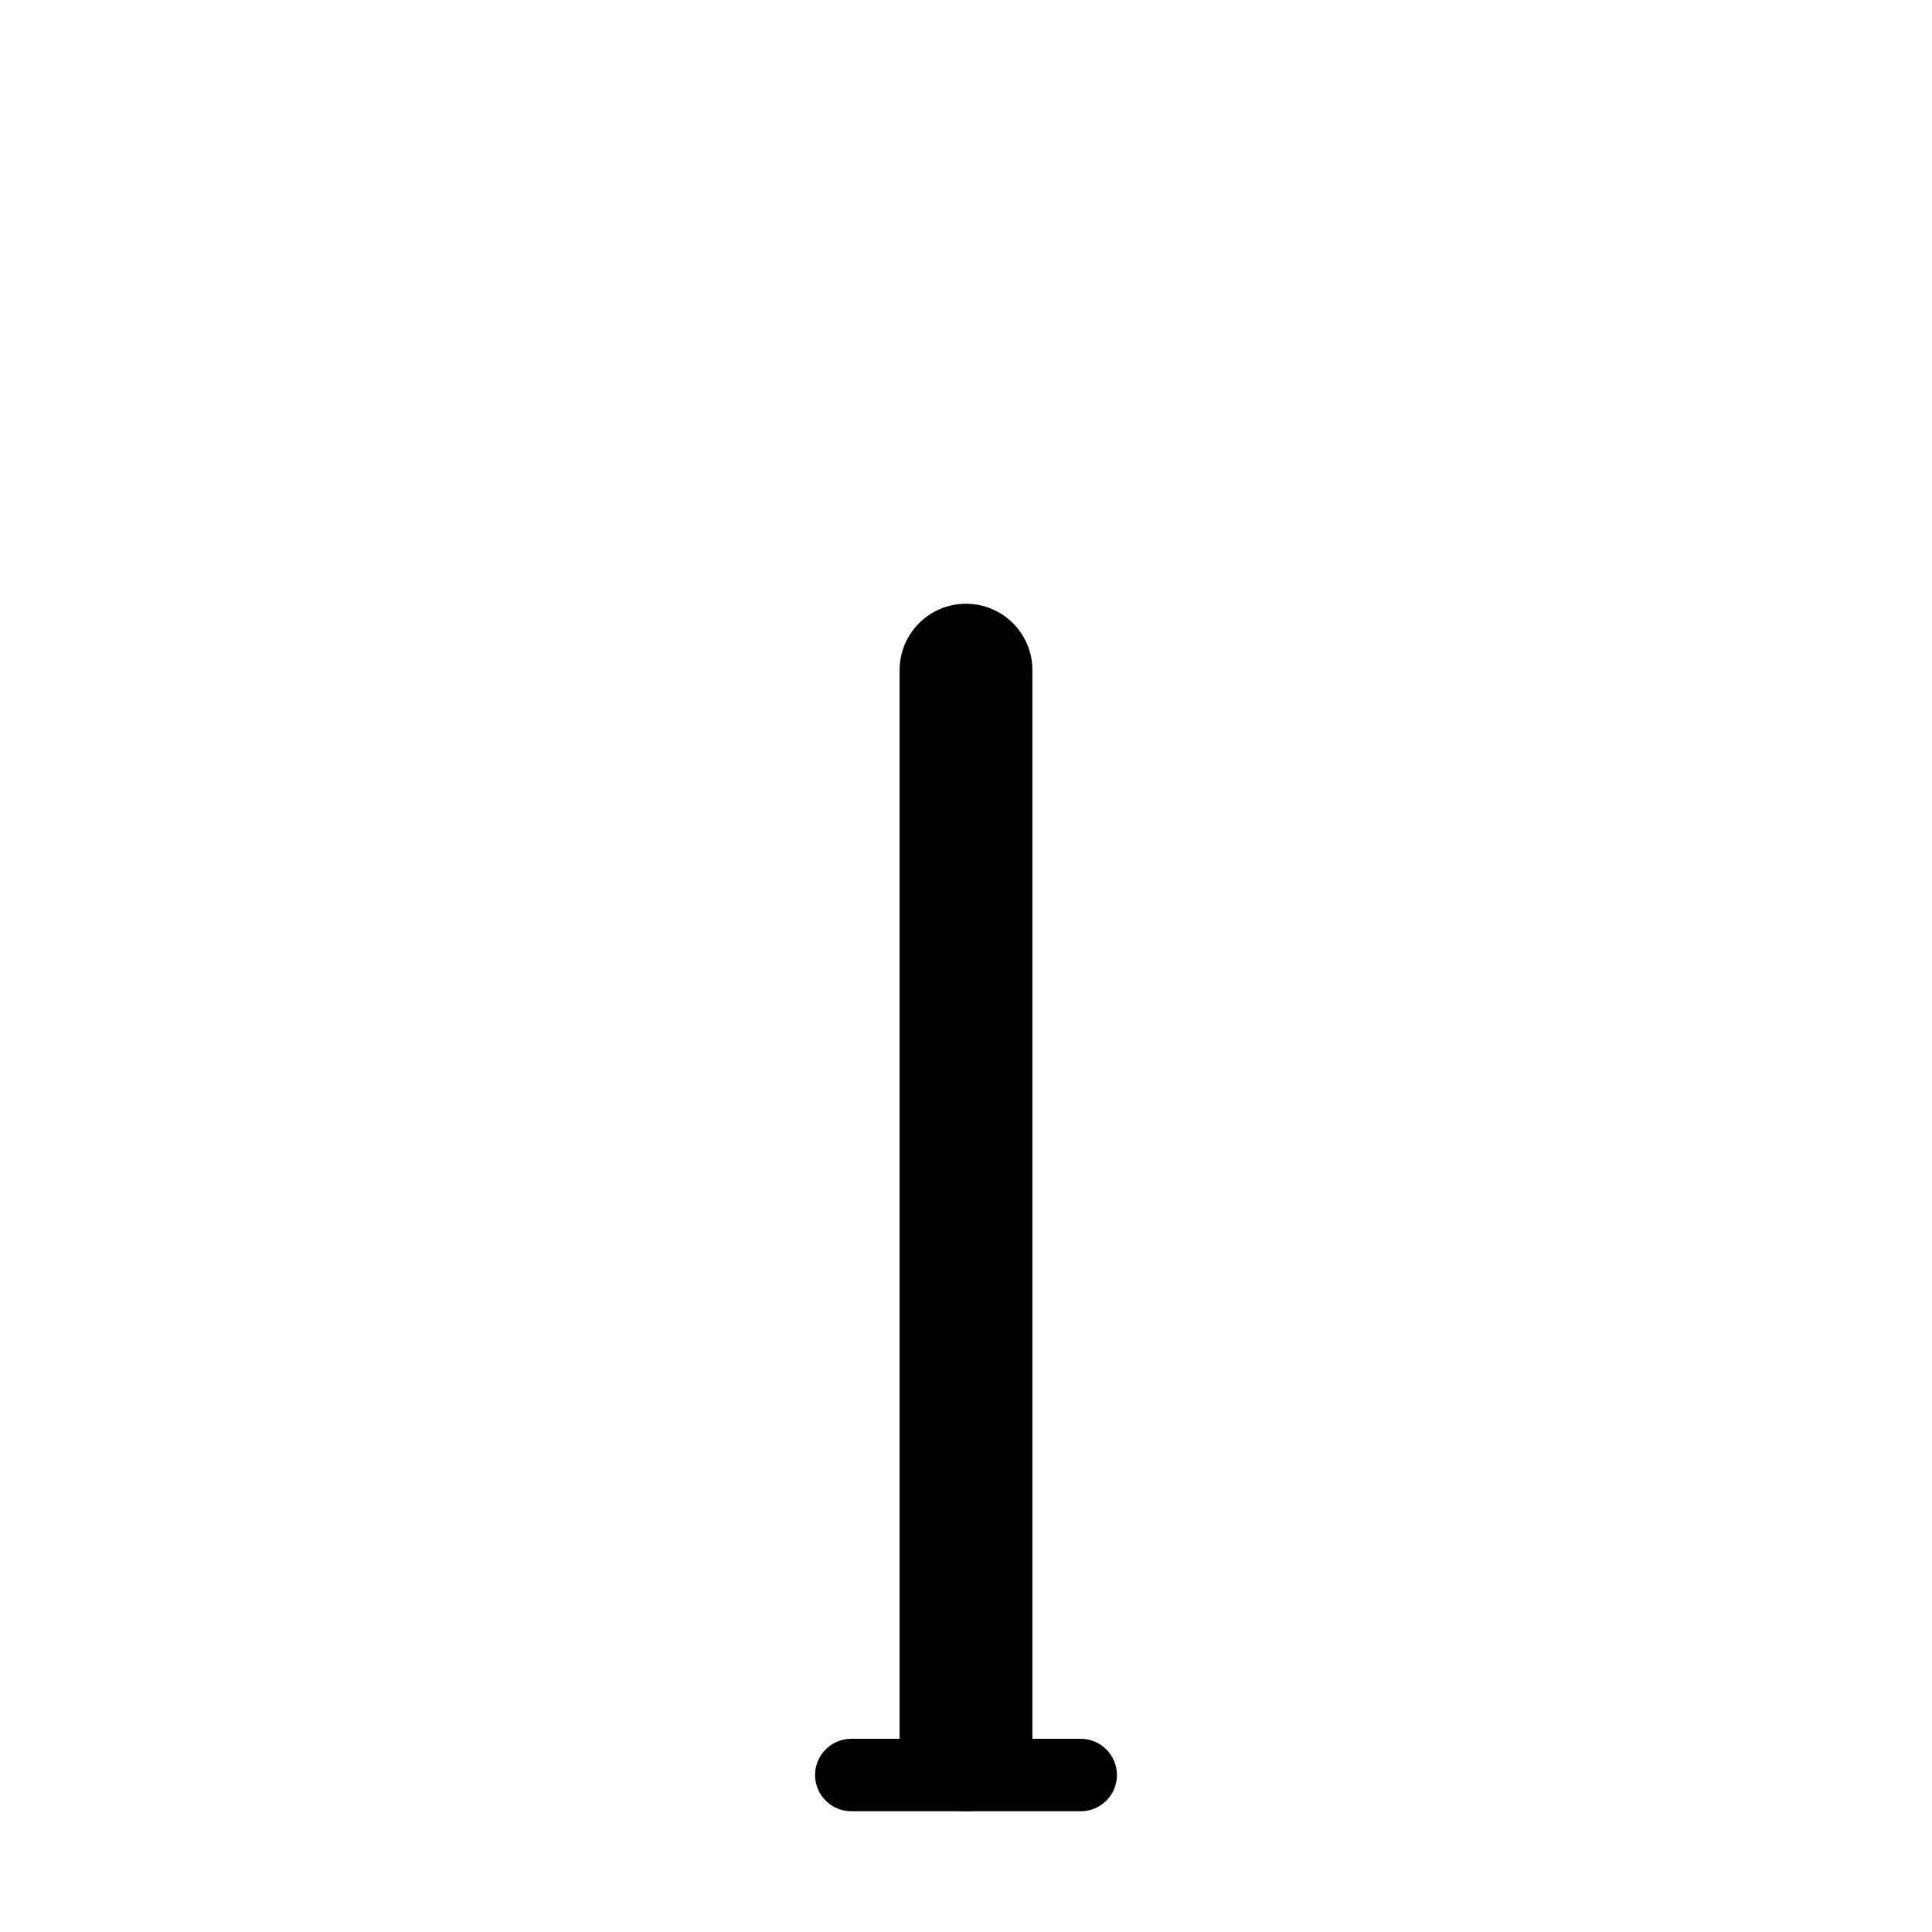
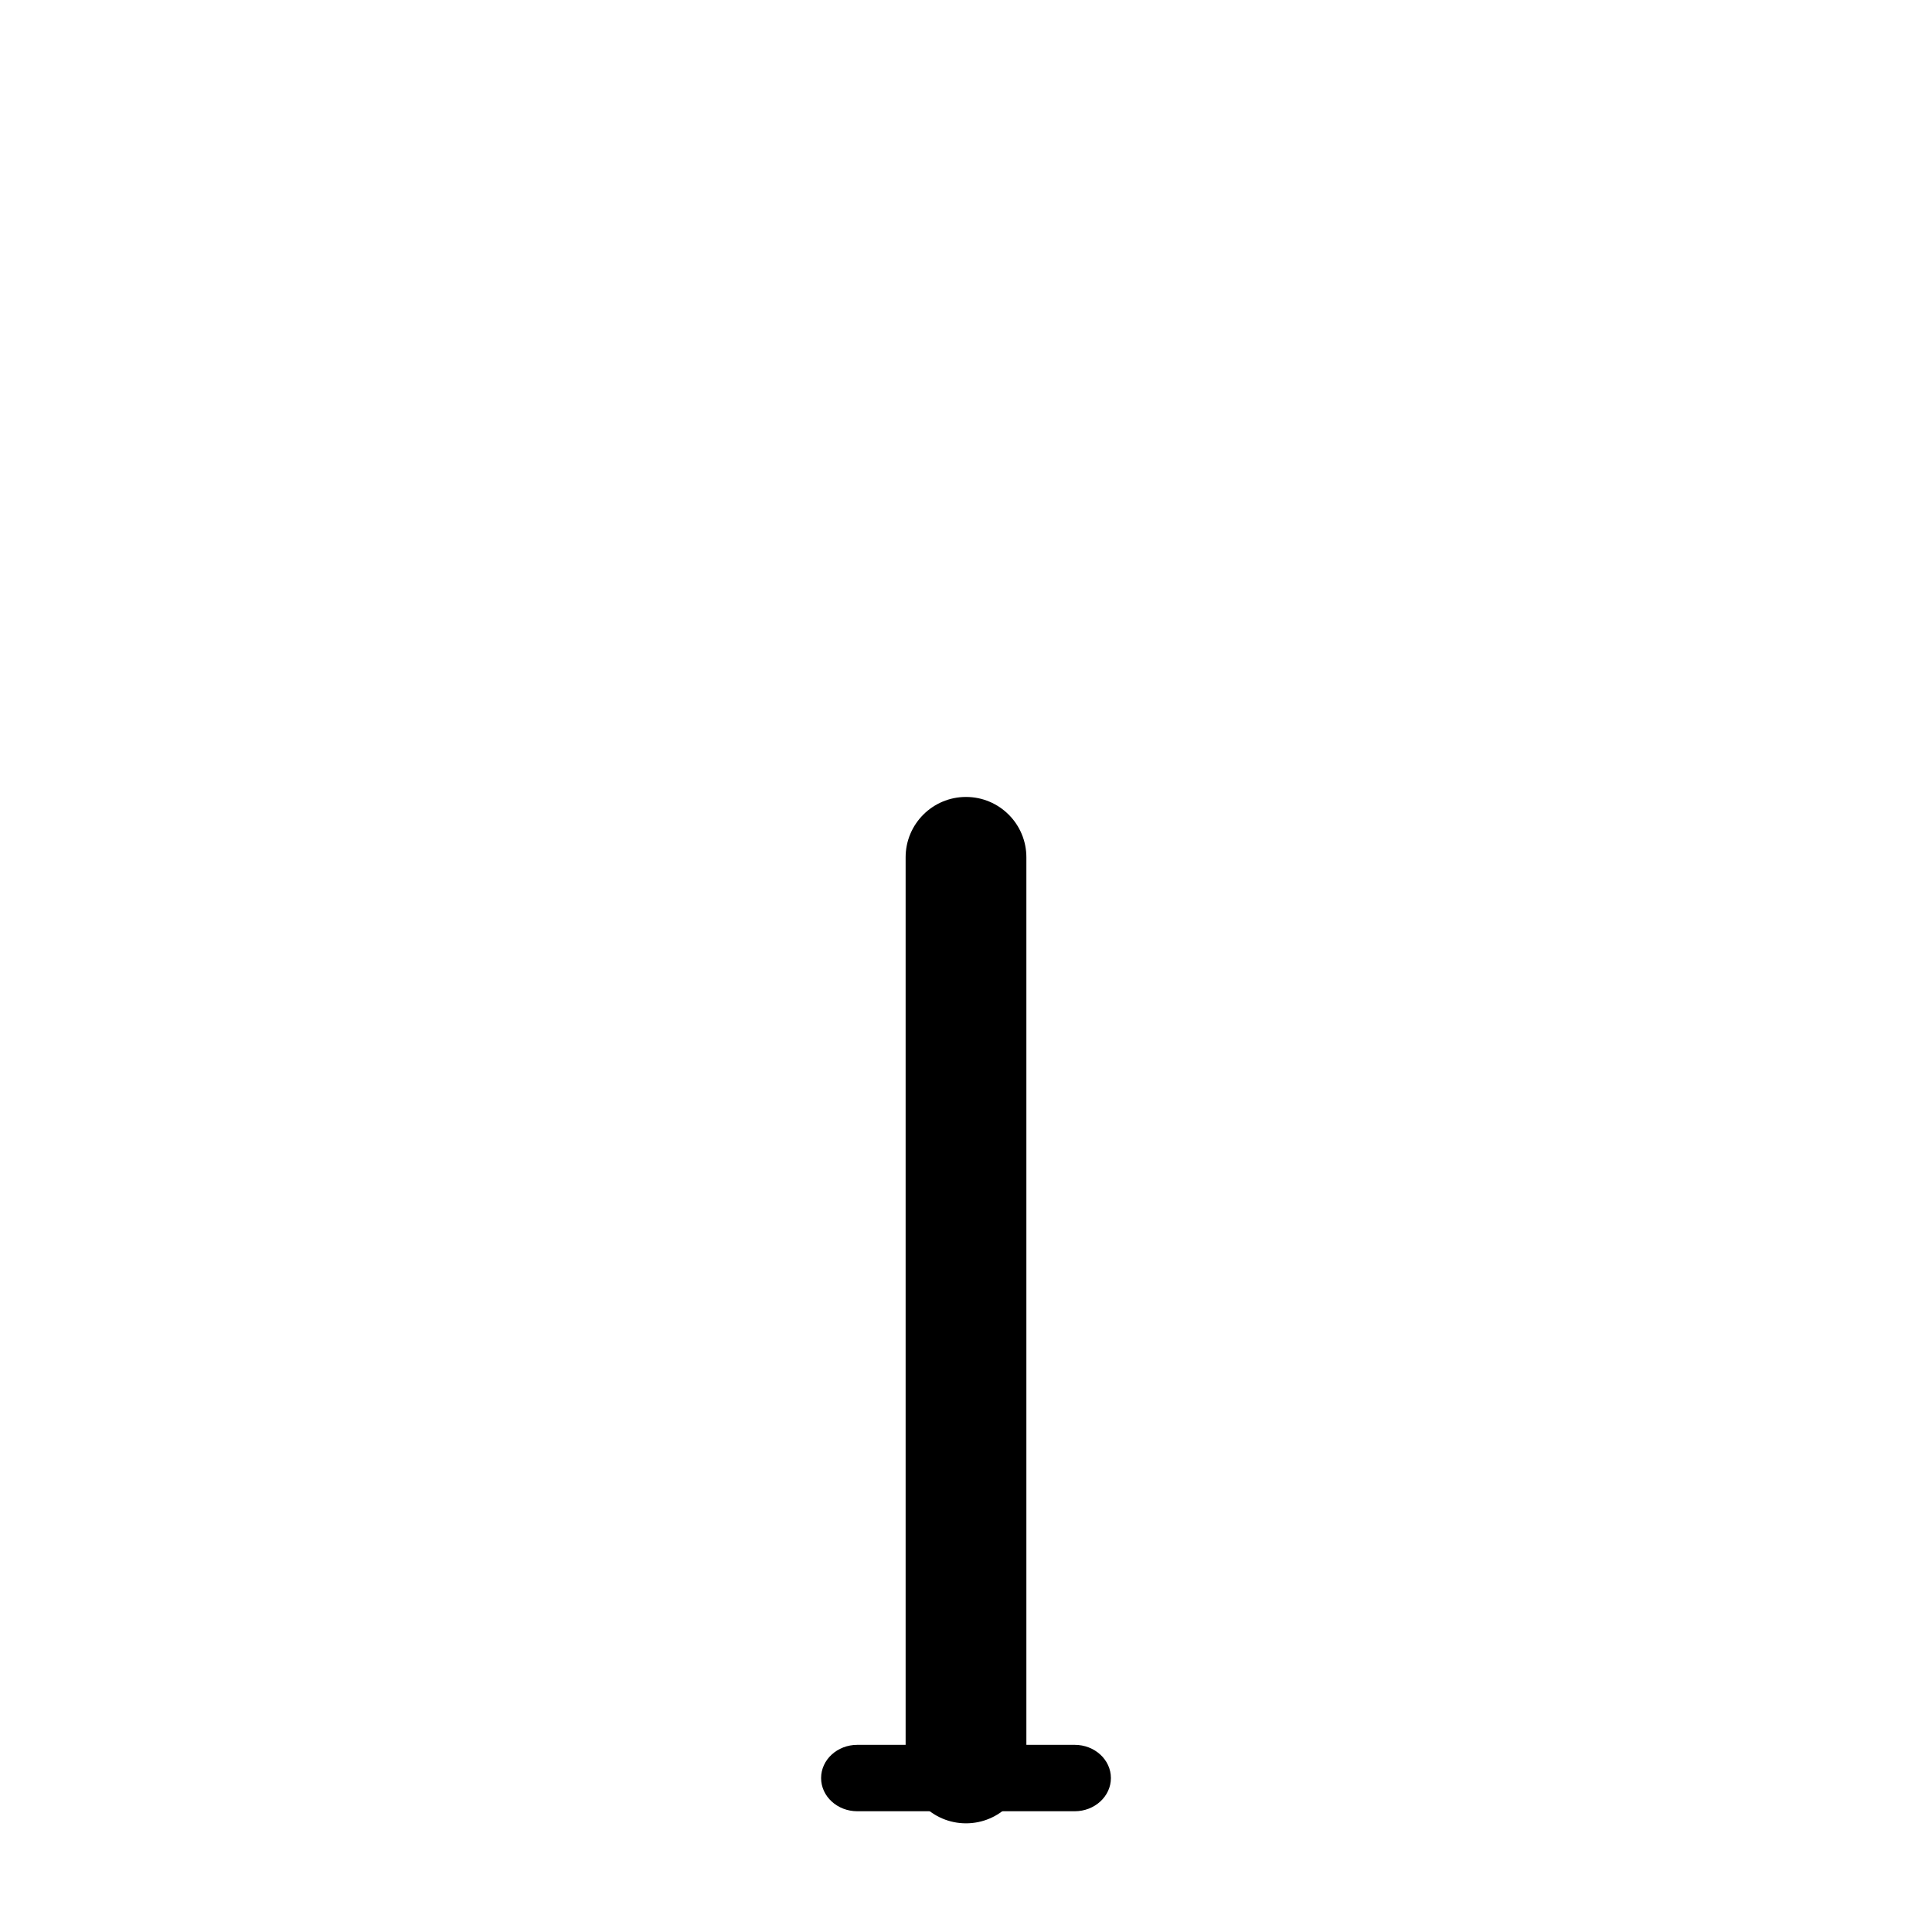
<svg xmlns="http://www.w3.org/2000/svg" viewBox="0 0 32 32">
-   <rect class="fg" x="14.9" y="10" width="2.2" height="20" rx="1.1" />
-   <rect class="fg" x="13.5" y="28.8" width="5" height="1.2" rx="0.6" />
+   <rect class="fg" x="15" y="13.2" width="2" height="17" rx="1" />
+   <rect class="fg" x="13.6" y="28.9" width="4.8" height="1.1" rx="0.6" />
</svg>
